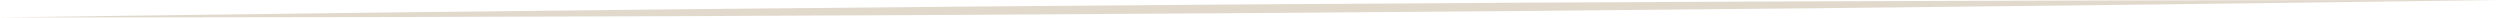
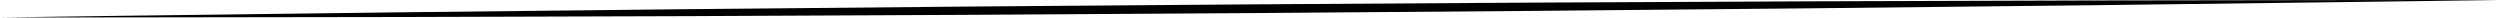
- <svg xmlns="http://www.w3.org/2000/svg" width="859" height="6" viewBox="0 0 859 6" fill="none">
-   <path d="M-1.885e-06 6C14.317 6 28.635 5.995 42.952 5.985C171.808 5.895 300.66 5.4 429.51 4.5C558.36 3.6 687.208 2.295 816.052 0.585C830.368 0.395 844.684 0.2 859 3.66569e-05C844.683 3.90765e-05 830.365 0.005 816.048 0.015C687.192 0.105 558.339 0.6 429.49 1.5C300.64 2.4 171.792 3.705 42.948 5.415C28.632 5.605 14.316 5.8 -1.885e-06 6Z" fill="#E2D9CD" />
+ <svg xmlns="http://www.w3.org/2000/svg" width="859" height="6" viewBox="0 0 859 6" fill="currentColor">
+   <path d="M-1.885e-06 6C14.317 6 28.635 5.995 42.952 5.985C171.808 5.895 300.66 5.4 429.51 4.5C558.36 3.6 687.208 2.295 816.052 0.585C830.368 0.395 844.684 0.2 859 3.66569e-05C844.683 3.90765e-05 830.365 0.005 816.048 0.015C687.192 0.105 558.339 0.6 429.49 1.5C300.64 2.4 171.792 3.705 42.948 5.415C28.632 5.605 14.316 5.8 -1.885e-06 6Z" />
</svg>
